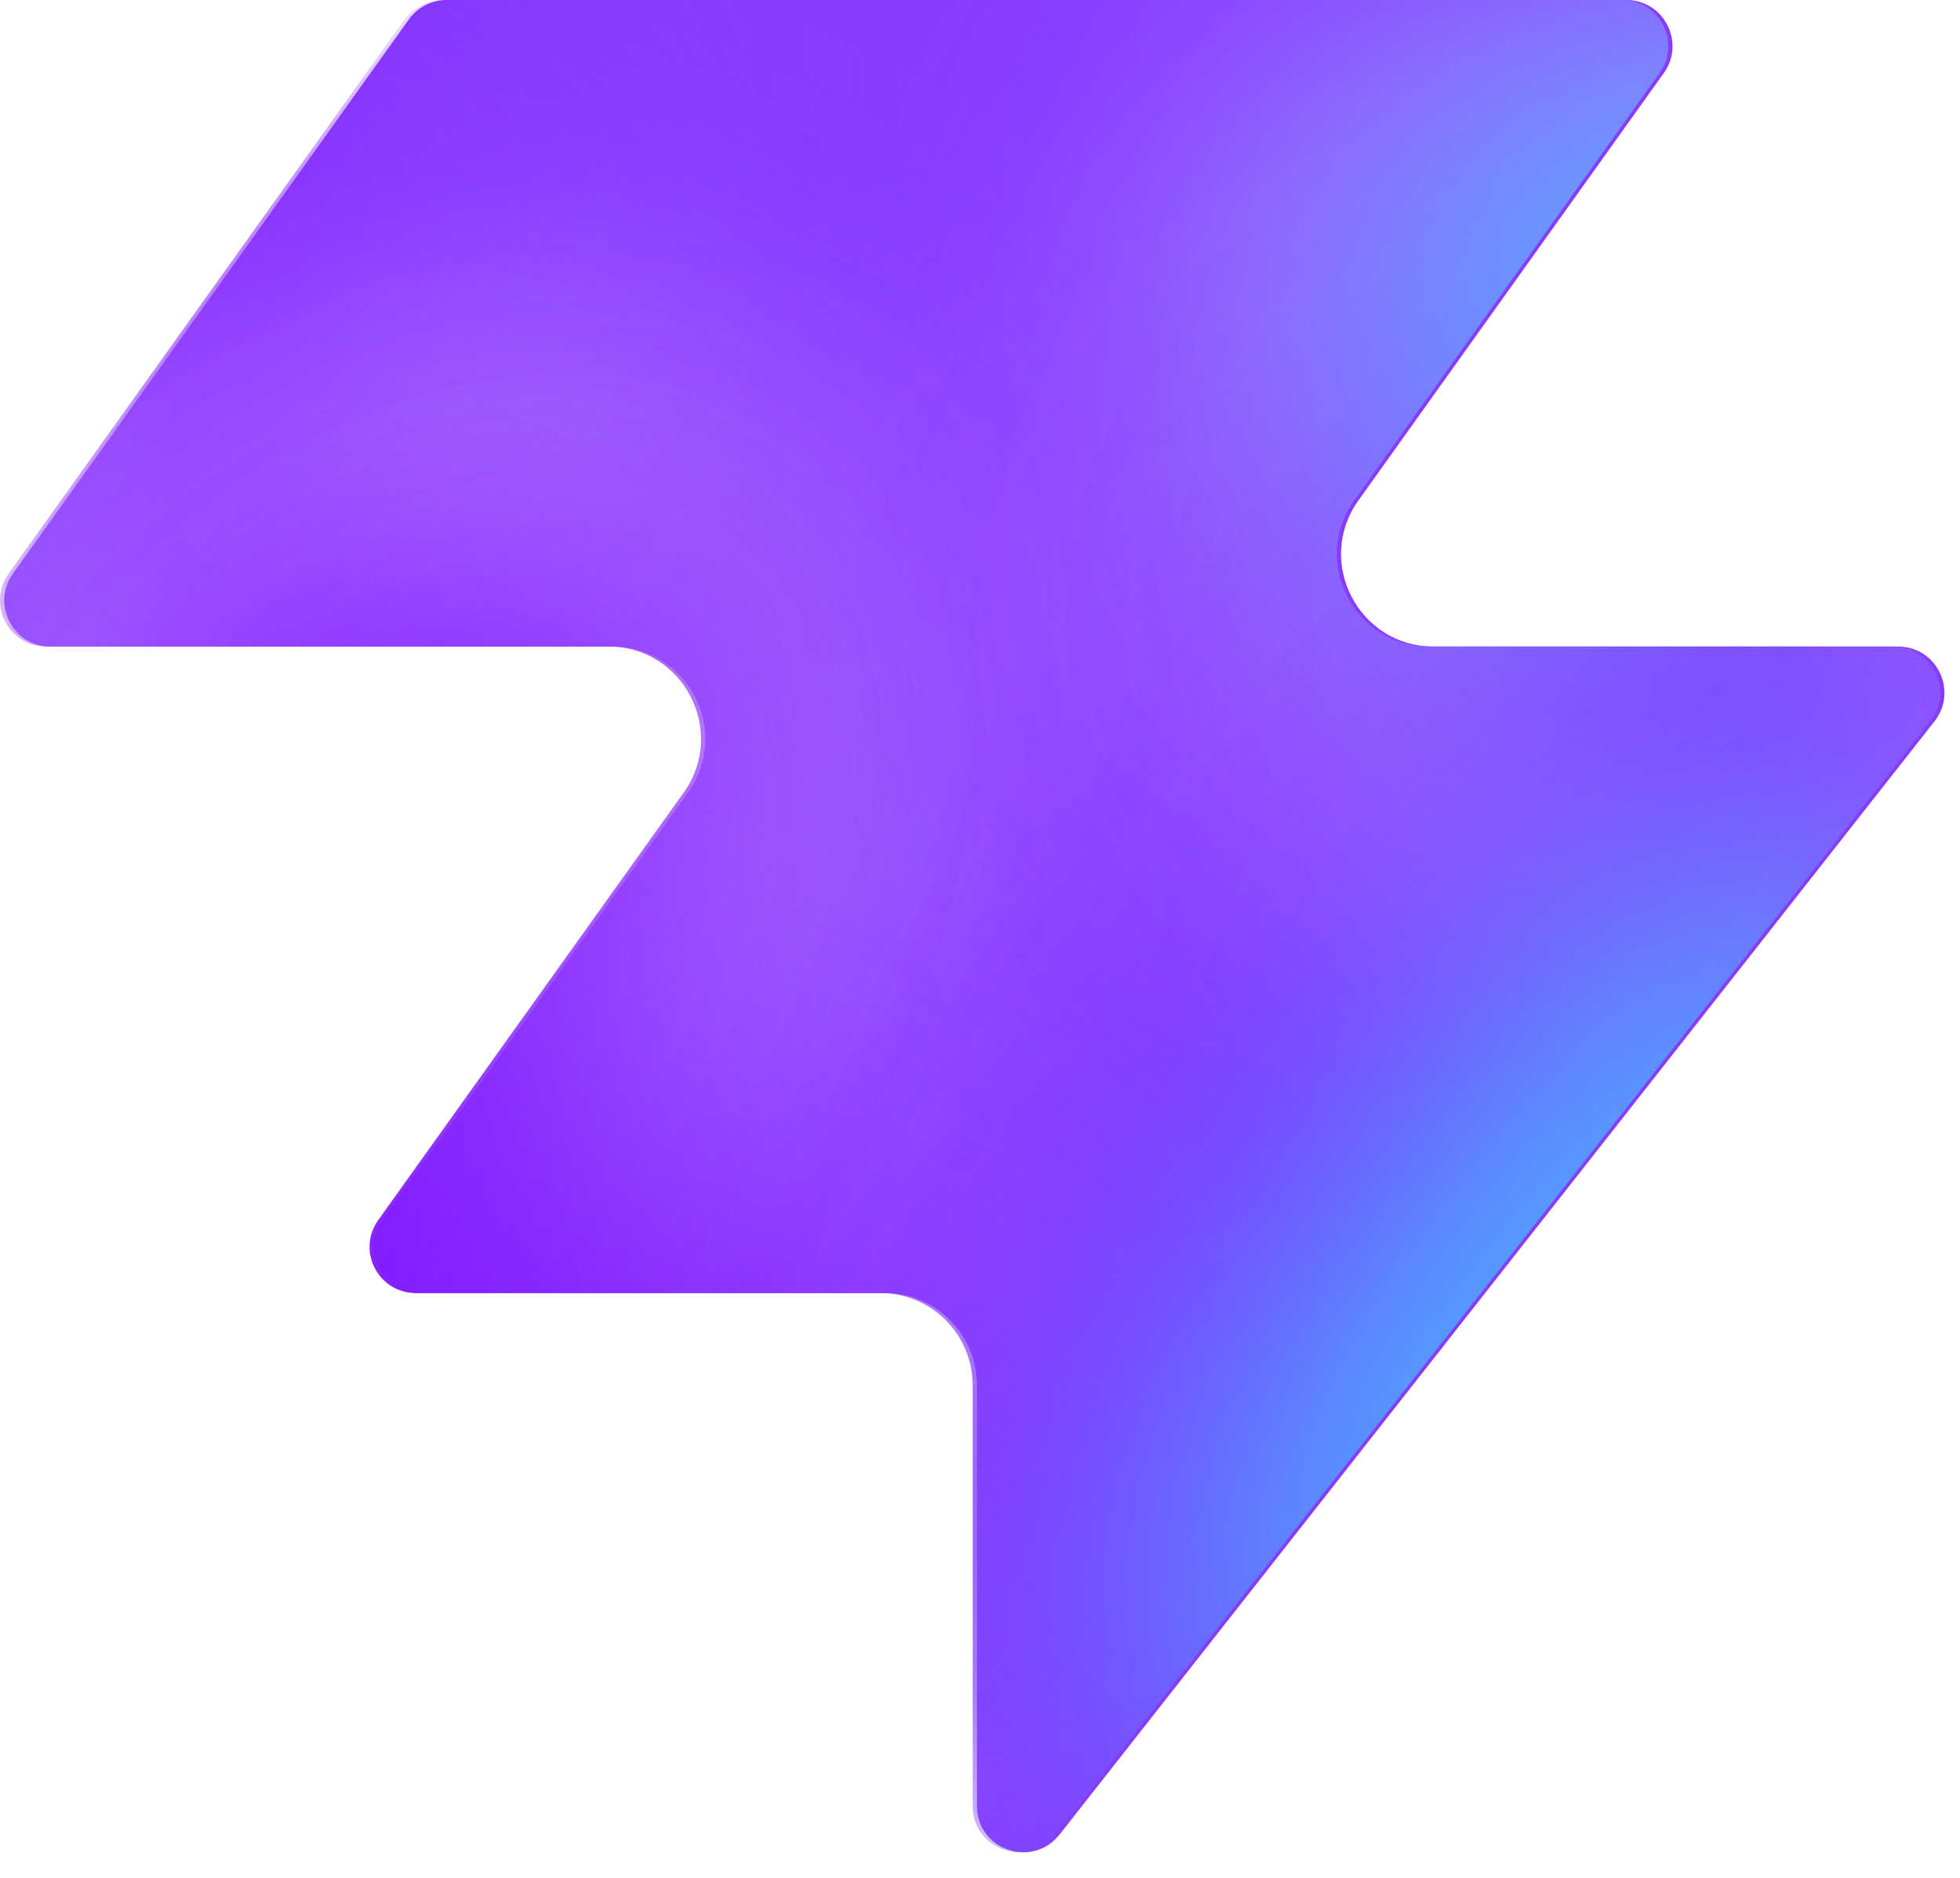
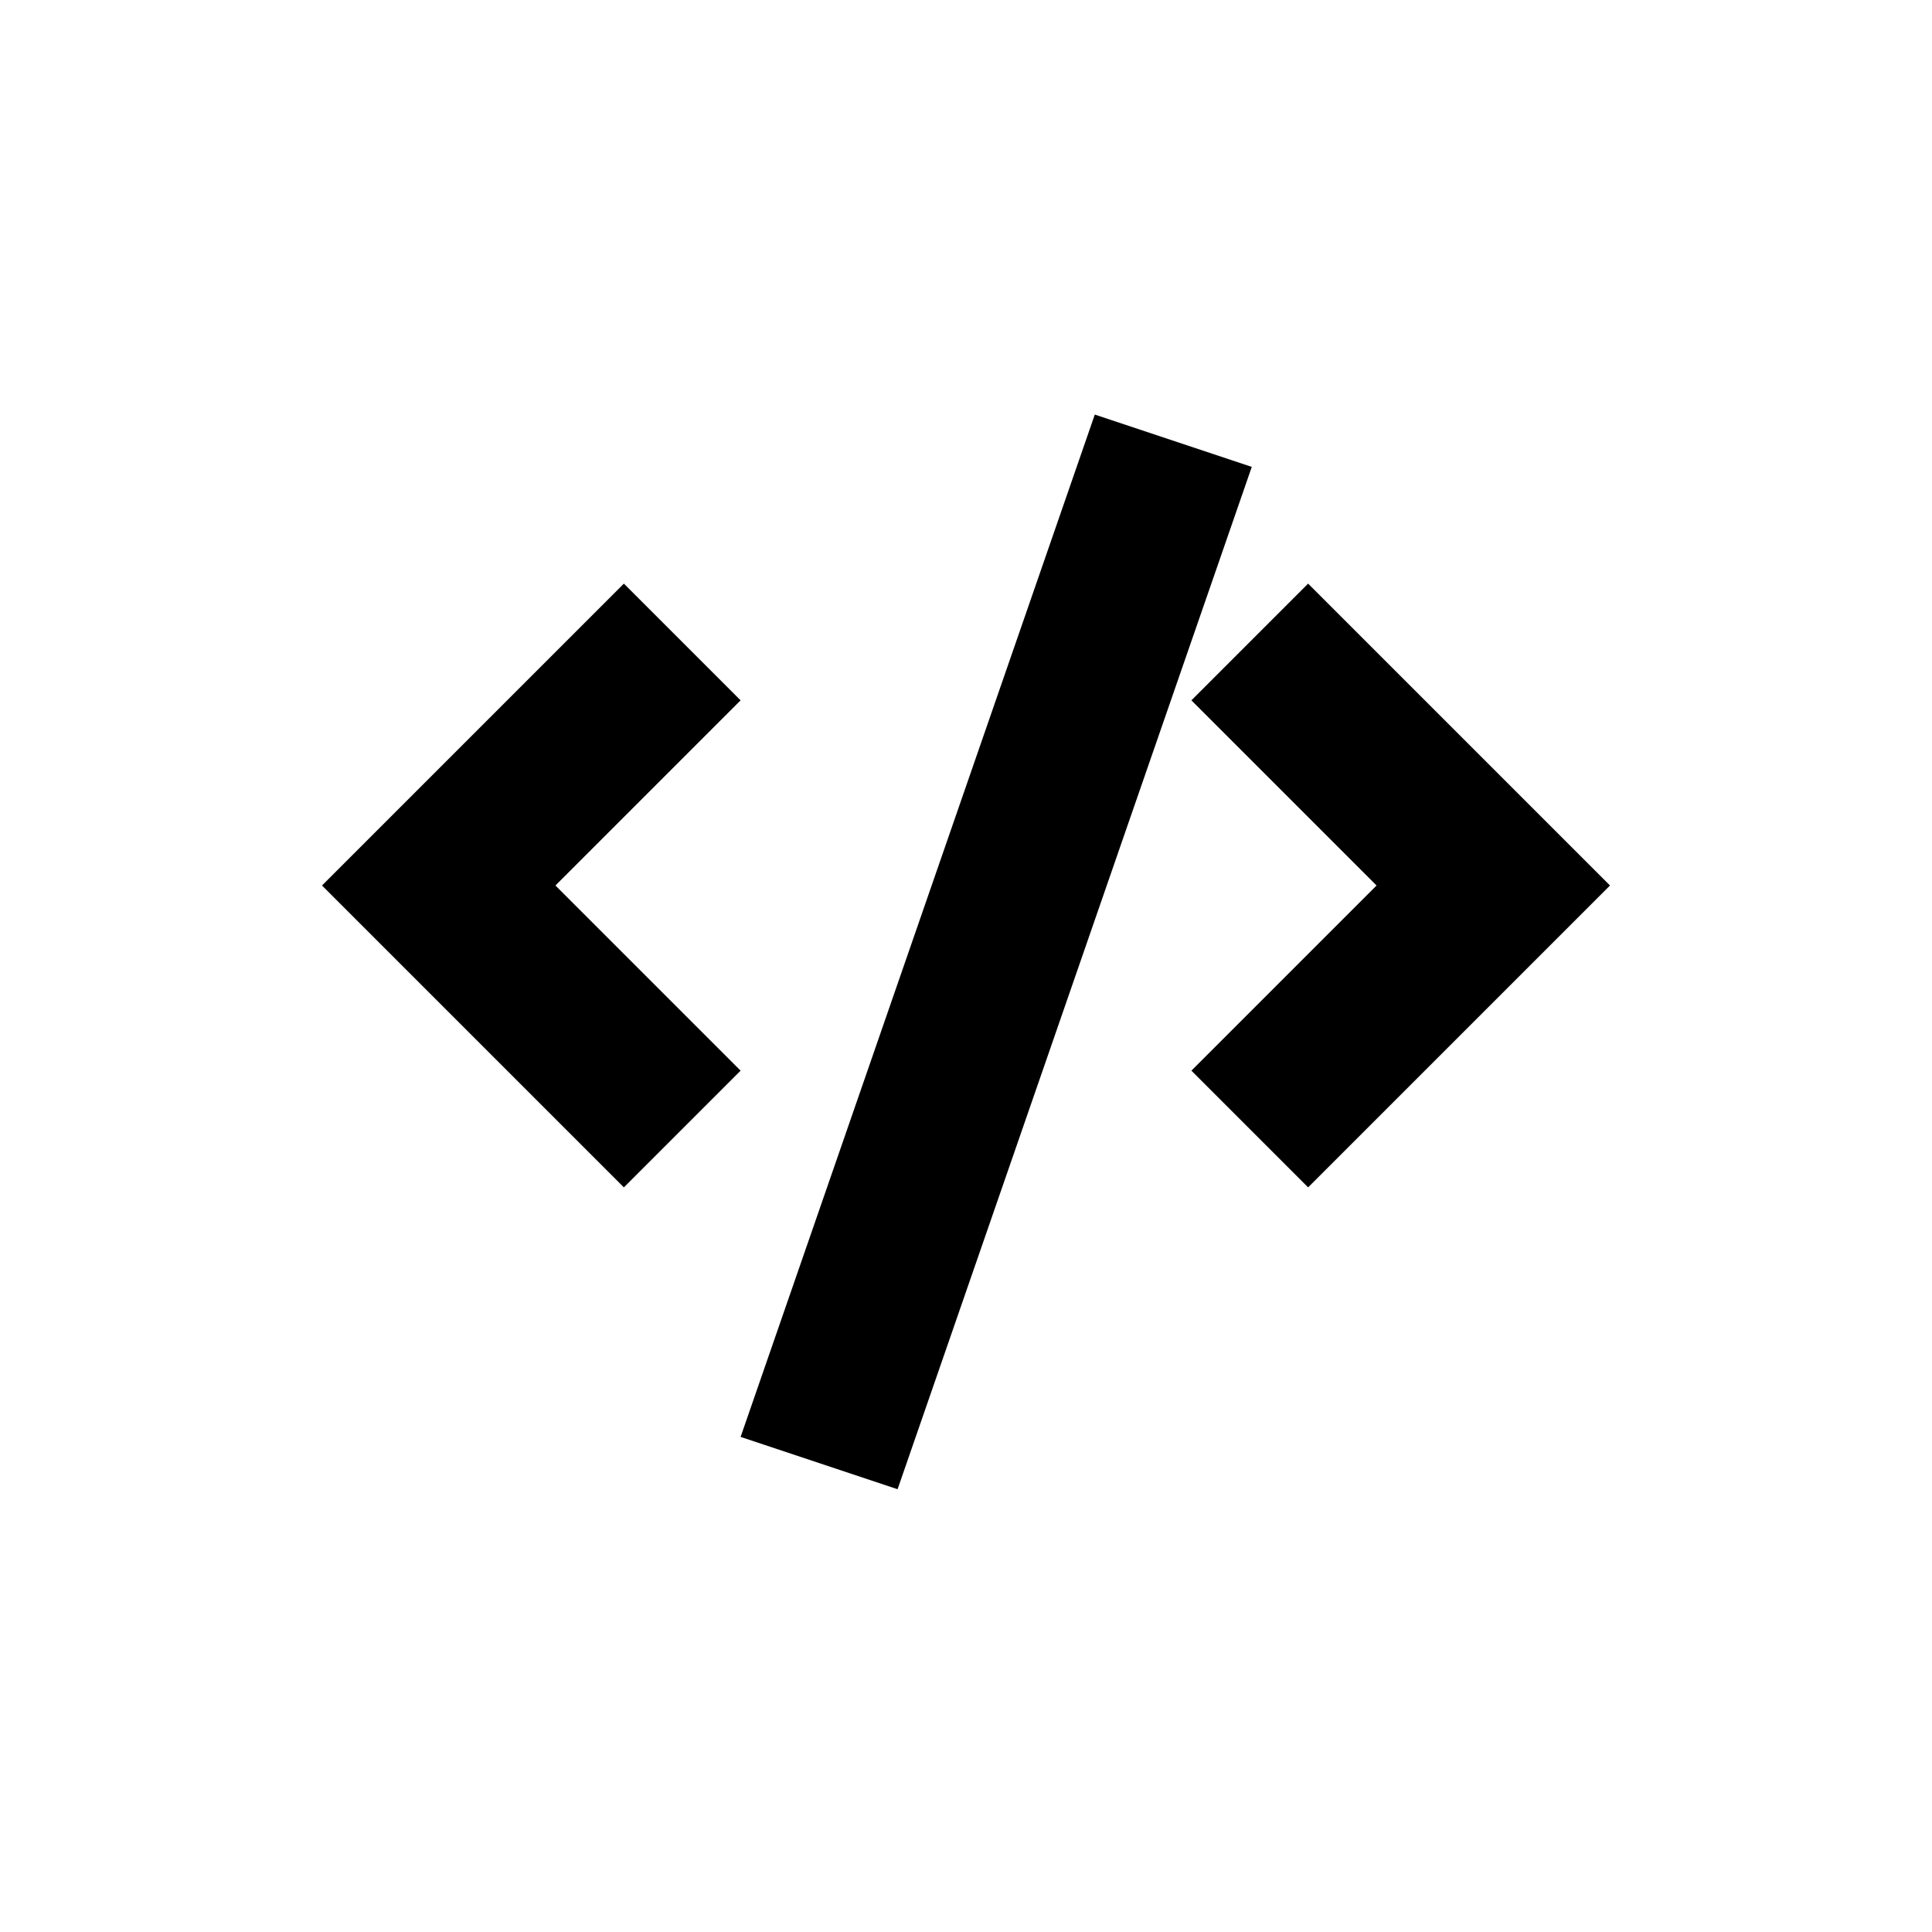
- <svg xmlns="http://www.w3.org/2000/svg" width="48" height="46" fill="none" viewBox="0 0 48 46">
-   <path fill="#863bff" d="M25.946 44.938c-.664.845-2.021.375-2.021-.698V33.937a2.26 2.26 0 0 0-2.262-2.262H10.287c-.92 0-1.456-1.04-.92-1.788l7.48-10.471c1.07-1.497 0-3.578-1.842-3.578H1.237c-.92 0-1.456-1.04-.92-1.788L10.013.474c.214-.297.556-.474.92-.474h28.894c.92 0 1.456 1.04.92 1.788l-7.48 10.471c-1.07 1.498 0 3.579 1.842 3.579h11.377c.943 0 1.473 1.088.89 1.83L25.947 44.94z" style="fill:#863bff;fill:color(display-p3 .525 .23 1);fill-opacity:1" />
-   <mask id="a" width="48" height="46" x="0" y="0" maskUnits="userSpaceOnUse" style="mask-type:alpha">
-     <path fill="#000" d="M25.842 44.938c-.664.844-2.021.375-2.021-.698V33.937a2.26 2.26 0 0 0-2.262-2.262H10.183c-.92 0-1.456-1.04-.92-1.788l7.48-10.471c1.07-1.498 0-3.579-1.842-3.579H1.133c-.92 0-1.456-1.04-.92-1.787L9.91.473c.214-.297.556-.474.92-.474h28.894c.92 0 1.456 1.04.92 1.788l-7.48 10.471c-1.07 1.498 0 3.578 1.842 3.578h11.377c.943 0 1.473 1.088.89 1.832L25.843 44.94z" style="fill:#000;fill-opacity:1" />
-   </mask>
-   <g mask="url(#a)">
-     <g filter="url(#b)">
-       <ellipse cx="5.508" cy="14.704" fill="#ede6ff" rx="5.508" ry="14.704" style="fill:#ede6ff;fill:color(display-p3 .927 .903 1);fill-opacity:1" transform="matrix(.00324 1 1 -.00324 -4.47 31.516)" />
-     </g>
-     <g filter="url(#c)">
-       <ellipse cx="10.399" cy="29.851" fill="#ede6ff" rx="10.399" ry="29.851" style="fill:#ede6ff;fill:color(display-p3 .927 .903 1);fill-opacity:1" transform="matrix(.00324 1 1 -.00324 -39.328 7.883)" />
-     </g>
-     <g filter="url(#d)">
-       <ellipse cx="5.508" cy="30.487" fill="#7e14ff" rx="5.508" ry="30.487" style="fill:#7e14ff;fill:color(display-p3 .492 .077 1);fill-opacity:1" transform="rotate(89.814 -25.913 -14.639)scale(1 -1)" />
-     </g>
-     <g filter="url(#e)">
-       <ellipse cx="5.508" cy="30.599" fill="#7e14ff" rx="5.508" ry="30.599" style="fill:#7e14ff;fill:color(display-p3 .492 .077 1);fill-opacity:1" transform="rotate(89.814 -32.644 -3.334)scale(1 -1)" />
-     </g>
-     <g filter="url(#f)">
-       <ellipse cx="5.508" cy="30.599" fill="#7e14ff" rx="5.508" ry="30.599" style="fill:#7e14ff;fill:color(display-p3 .492 .077 1);fill-opacity:1" transform="matrix(.00324 1 1 -.00324 -34.34 30.47)" />
-     </g>
-     <g filter="url(#g)">
-       <ellipse cx="14.072" cy="22.078" fill="#ede6ff" rx="14.072" ry="22.078" style="fill:#ede6ff;fill:color(display-p3 .927 .903 1);fill-opacity:1" transform="rotate(93.35 24.506 48.493)scale(-1 1)" />
-     </g>
-     <g filter="url(#h)">
-       <ellipse cx="3.47" cy="21.501" fill="#7e14ff" rx="3.47" ry="21.501" style="fill:#7e14ff;fill:color(display-p3 .492 .077 1);fill-opacity:1" transform="rotate(89.009 28.708 47.59)scale(-1 1)" />
-     </g>
-     <g filter="url(#i)">
-       <ellipse cx="3.47" cy="21.501" fill="#7e14ff" rx="3.47" ry="21.501" style="fill:#7e14ff;fill:color(display-p3 .492 .077 1);fill-opacity:1" transform="rotate(89.009 28.708 47.59)scale(-1 1)" />
-     </g>
-     <g filter="url(#j)">
-       <ellipse cx=".387" cy="8.972" fill="#7e14ff" rx="4.407" ry="29.108" style="fill:#7e14ff;fill:color(display-p3 .492 .077 1);fill-opacity:1" transform="rotate(39.51 .387 8.972)" />
-     </g>
-     <g filter="url(#k)">
-       <ellipse cx="47.523" cy="-6.092" fill="#7e14ff" rx="4.407" ry="29.108" style="fill:#7e14ff;fill:color(display-p3 .492 .077 1);fill-opacity:1" transform="rotate(37.892 47.523 -6.092)" />
-     </g>
-     <g filter="url(#l)">
-       <ellipse cx="41.412" cy="6.333" fill="#47bfff" rx="5.971" ry="9.665" style="fill:#47bfff;fill:color(display-p3 .28 .748 1);fill-opacity:1" transform="rotate(37.892 41.412 6.333)" />
-     </g>
-     <g filter="url(#m)">
-       <ellipse cx="-1.879" cy="38.332" fill="#7e14ff" rx="4.407" ry="29.108" style="fill:#7e14ff;fill:color(display-p3 .492 .077 1);fill-opacity:1" transform="rotate(37.892 -1.88 38.332)" />
-     </g>
-     <g filter="url(#n)">
-       <ellipse cx="-1.879" cy="38.332" fill="#7e14ff" rx="4.407" ry="29.108" style="fill:#7e14ff;fill:color(display-p3 .492 .077 1);fill-opacity:1" transform="rotate(37.892 -1.88 38.332)" />
-     </g>
-     <g filter="url(#o)">
-       <ellipse cx="35.651" cy="29.907" fill="#7e14ff" rx="4.407" ry="29.108" style="fill:#7e14ff;fill:color(display-p3 .492 .077 1);fill-opacity:1" transform="rotate(37.892 35.651 29.907)" />
-     </g>
-     <g filter="url(#p)">
-       <ellipse cx="38.418" cy="32.4" fill="#47bfff" rx="5.971" ry="15.297" style="fill:#47bfff;fill:color(display-p3 .28 .748 1);fill-opacity:1" transform="rotate(37.892 38.418 32.4)" />
-     </g>
-   </g>
-   <defs>
-     <filter id="b" width="60.045" height="41.654" x="-19.77" y="16.149" color-interpolation-filters="sRGB" filterUnits="userSpaceOnUse">
-       <feFlood flood-opacity="0" result="BackgroundImageFix" />
-       <feBlend in="SourceGraphic" in2="BackgroundImageFix" result="shape" />
-       <feGaussianBlur result="effect1_foregroundBlur_2002_17158" stdDeviation="7.659" />
-     </filter>
-     <filter id="c" width="90.34" height="51.437" x="-54.613" y="-7.533" color-interpolation-filters="sRGB" filterUnits="userSpaceOnUse">
-       <feFlood flood-opacity="0" result="BackgroundImageFix" />
-       <feBlend in="SourceGraphic" in2="BackgroundImageFix" result="shape" />
-       <feGaussianBlur result="effect1_foregroundBlur_2002_17158" stdDeviation="7.659" />
-     </filter>
-     <filter id="d" width="79.355" height="29.4" x="-49.64" y="2.03" color-interpolation-filters="sRGB" filterUnits="userSpaceOnUse">
-       <feFlood flood-opacity="0" result="BackgroundImageFix" />
-       <feBlend in="SourceGraphic" in2="BackgroundImageFix" result="shape" />
-       <feGaussianBlur result="effect1_foregroundBlur_2002_17158" stdDeviation="4.596" />
-     </filter>
-     <filter id="e" width="79.579" height="29.4" x="-45.045" y="20.029" color-interpolation-filters="sRGB" filterUnits="userSpaceOnUse">
-       <feFlood flood-opacity="0" result="BackgroundImageFix" />
-       <feBlend in="SourceGraphic" in2="BackgroundImageFix" result="shape" />
-       <feGaussianBlur result="effect1_foregroundBlur_2002_17158" stdDeviation="4.596" />
-     </filter>
-     <filter id="f" width="79.579" height="29.4" x="-43.513" y="21.178" color-interpolation-filters="sRGB" filterUnits="userSpaceOnUse">
-       <feFlood flood-opacity="0" result="BackgroundImageFix" />
-       <feBlend in="SourceGraphic" in2="BackgroundImageFix" result="shape" />
-       <feGaussianBlur result="effect1_foregroundBlur_2002_17158" stdDeviation="4.596" />
-     </filter>
-     <filter id="g" width="74.749" height="58.852" x="15.756" y="-17.901" color-interpolation-filters="sRGB" filterUnits="userSpaceOnUse">
-       <feFlood flood-opacity="0" result="BackgroundImageFix" />
-       <feBlend in="SourceGraphic" in2="BackgroundImageFix" result="shape" />
-       <feGaussianBlur result="effect1_foregroundBlur_2002_17158" stdDeviation="7.659" />
-     </filter>
-     <filter id="h" width="61.377" height="25.362" x="23.548" y="2.284" color-interpolation-filters="sRGB" filterUnits="userSpaceOnUse">
-       <feFlood flood-opacity="0" result="BackgroundImageFix" />
-       <feBlend in="SourceGraphic" in2="BackgroundImageFix" result="shape" />
-       <feGaussianBlur result="effect1_foregroundBlur_2002_17158" stdDeviation="4.596" />
-     </filter>
-     <filter id="i" width="61.377" height="25.362" x="23.548" y="2.284" color-interpolation-filters="sRGB" filterUnits="userSpaceOnUse">
-       <feFlood flood-opacity="0" result="BackgroundImageFix" />
-       <feBlend in="SourceGraphic" in2="BackgroundImageFix" result="shape" />
-       <feGaussianBlur result="effect1_foregroundBlur_2002_17158" stdDeviation="4.596" />
-     </filter>
-     <filter id="j" width="56.045" height="63.649" x="-27.636" y="-22.853" color-interpolation-filters="sRGB" filterUnits="userSpaceOnUse">
-       <feFlood flood-opacity="0" result="BackgroundImageFix" />
-       <feBlend in="SourceGraphic" in2="BackgroundImageFix" result="shape" />
-       <feGaussianBlur result="effect1_foregroundBlur_2002_17158" stdDeviation="4.596" />
-     </filter>
-     <filter id="k" width="54.814" height="64.646" x="20.116" y="-38.415" color-interpolation-filters="sRGB" filterUnits="userSpaceOnUse">
-       <feFlood flood-opacity="0" result="BackgroundImageFix" />
-       <feBlend in="SourceGraphic" in2="BackgroundImageFix" result="shape" />
-       <feGaussianBlur result="effect1_foregroundBlur_2002_17158" stdDeviation="4.596" />
-     </filter>
-     <filter id="l" width="33.541" height="35.313" x="24.641" y="-11.323" color-interpolation-filters="sRGB" filterUnits="userSpaceOnUse">
-       <feFlood flood-opacity="0" result="BackgroundImageFix" />
-       <feBlend in="SourceGraphic" in2="BackgroundImageFix" result="shape" />
-       <feGaussianBlur result="effect1_foregroundBlur_2002_17158" stdDeviation="4.596" />
-     </filter>
-     <filter id="m" width="54.814" height="64.646" x="-29.286" y="6.009" color-interpolation-filters="sRGB" filterUnits="userSpaceOnUse">
-       <feFlood flood-opacity="0" result="BackgroundImageFix" />
-       <feBlend in="SourceGraphic" in2="BackgroundImageFix" result="shape" />
-       <feGaussianBlur result="effect1_foregroundBlur_2002_17158" stdDeviation="4.596" />
-     </filter>
-     <filter id="n" width="54.814" height="64.646" x="-29.286" y="6.009" color-interpolation-filters="sRGB" filterUnits="userSpaceOnUse">
-       <feFlood flood-opacity="0" result="BackgroundImageFix" />
-       <feBlend in="SourceGraphic" in2="BackgroundImageFix" result="shape" />
-       <feGaussianBlur result="effect1_foregroundBlur_2002_17158" stdDeviation="4.596" />
-     </filter>
-     <filter id="o" width="54.814" height="64.646" x="8.244" y="-2.416" color-interpolation-filters="sRGB" filterUnits="userSpaceOnUse">
-       <feFlood flood-opacity="0" result="BackgroundImageFix" />
-       <feBlend in="SourceGraphic" in2="BackgroundImageFix" result="shape" />
-       <feGaussianBlur result="effect1_foregroundBlur_2002_17158" stdDeviation="4.596" />
-     </filter>
-     <filter id="p" width="39.409" height="43.623" x="18.713" y="10.588" color-interpolation-filters="sRGB" filterUnits="userSpaceOnUse">
-       <feFlood flood-opacity="0" result="BackgroundImageFix" />
-       <feBlend in="SourceGraphic" in2="BackgroundImageFix" result="shape" />
-       <feGaussianBlur result="effect1_foregroundBlur_2002_17158" stdDeviation="4.596" />
-     </filter>
-   </defs>
+ <svg xmlns="http://www.w3.org/2000/svg" width="48" height="48" viewBox="0 0 48 48">
+   <path fill="currentColor" d="M15.5 14.5 8 22l7.5 7.5 2.9-2.9-4.6-4.6 4.6-4.6zm17 0-2.9 2.9 4.6 4.6-4.6 4.6 2.9 2.9L40 22zm-5.3-4.2-8.8 25.4 3.9 1.3 8.8-25.4z" />
</svg>
